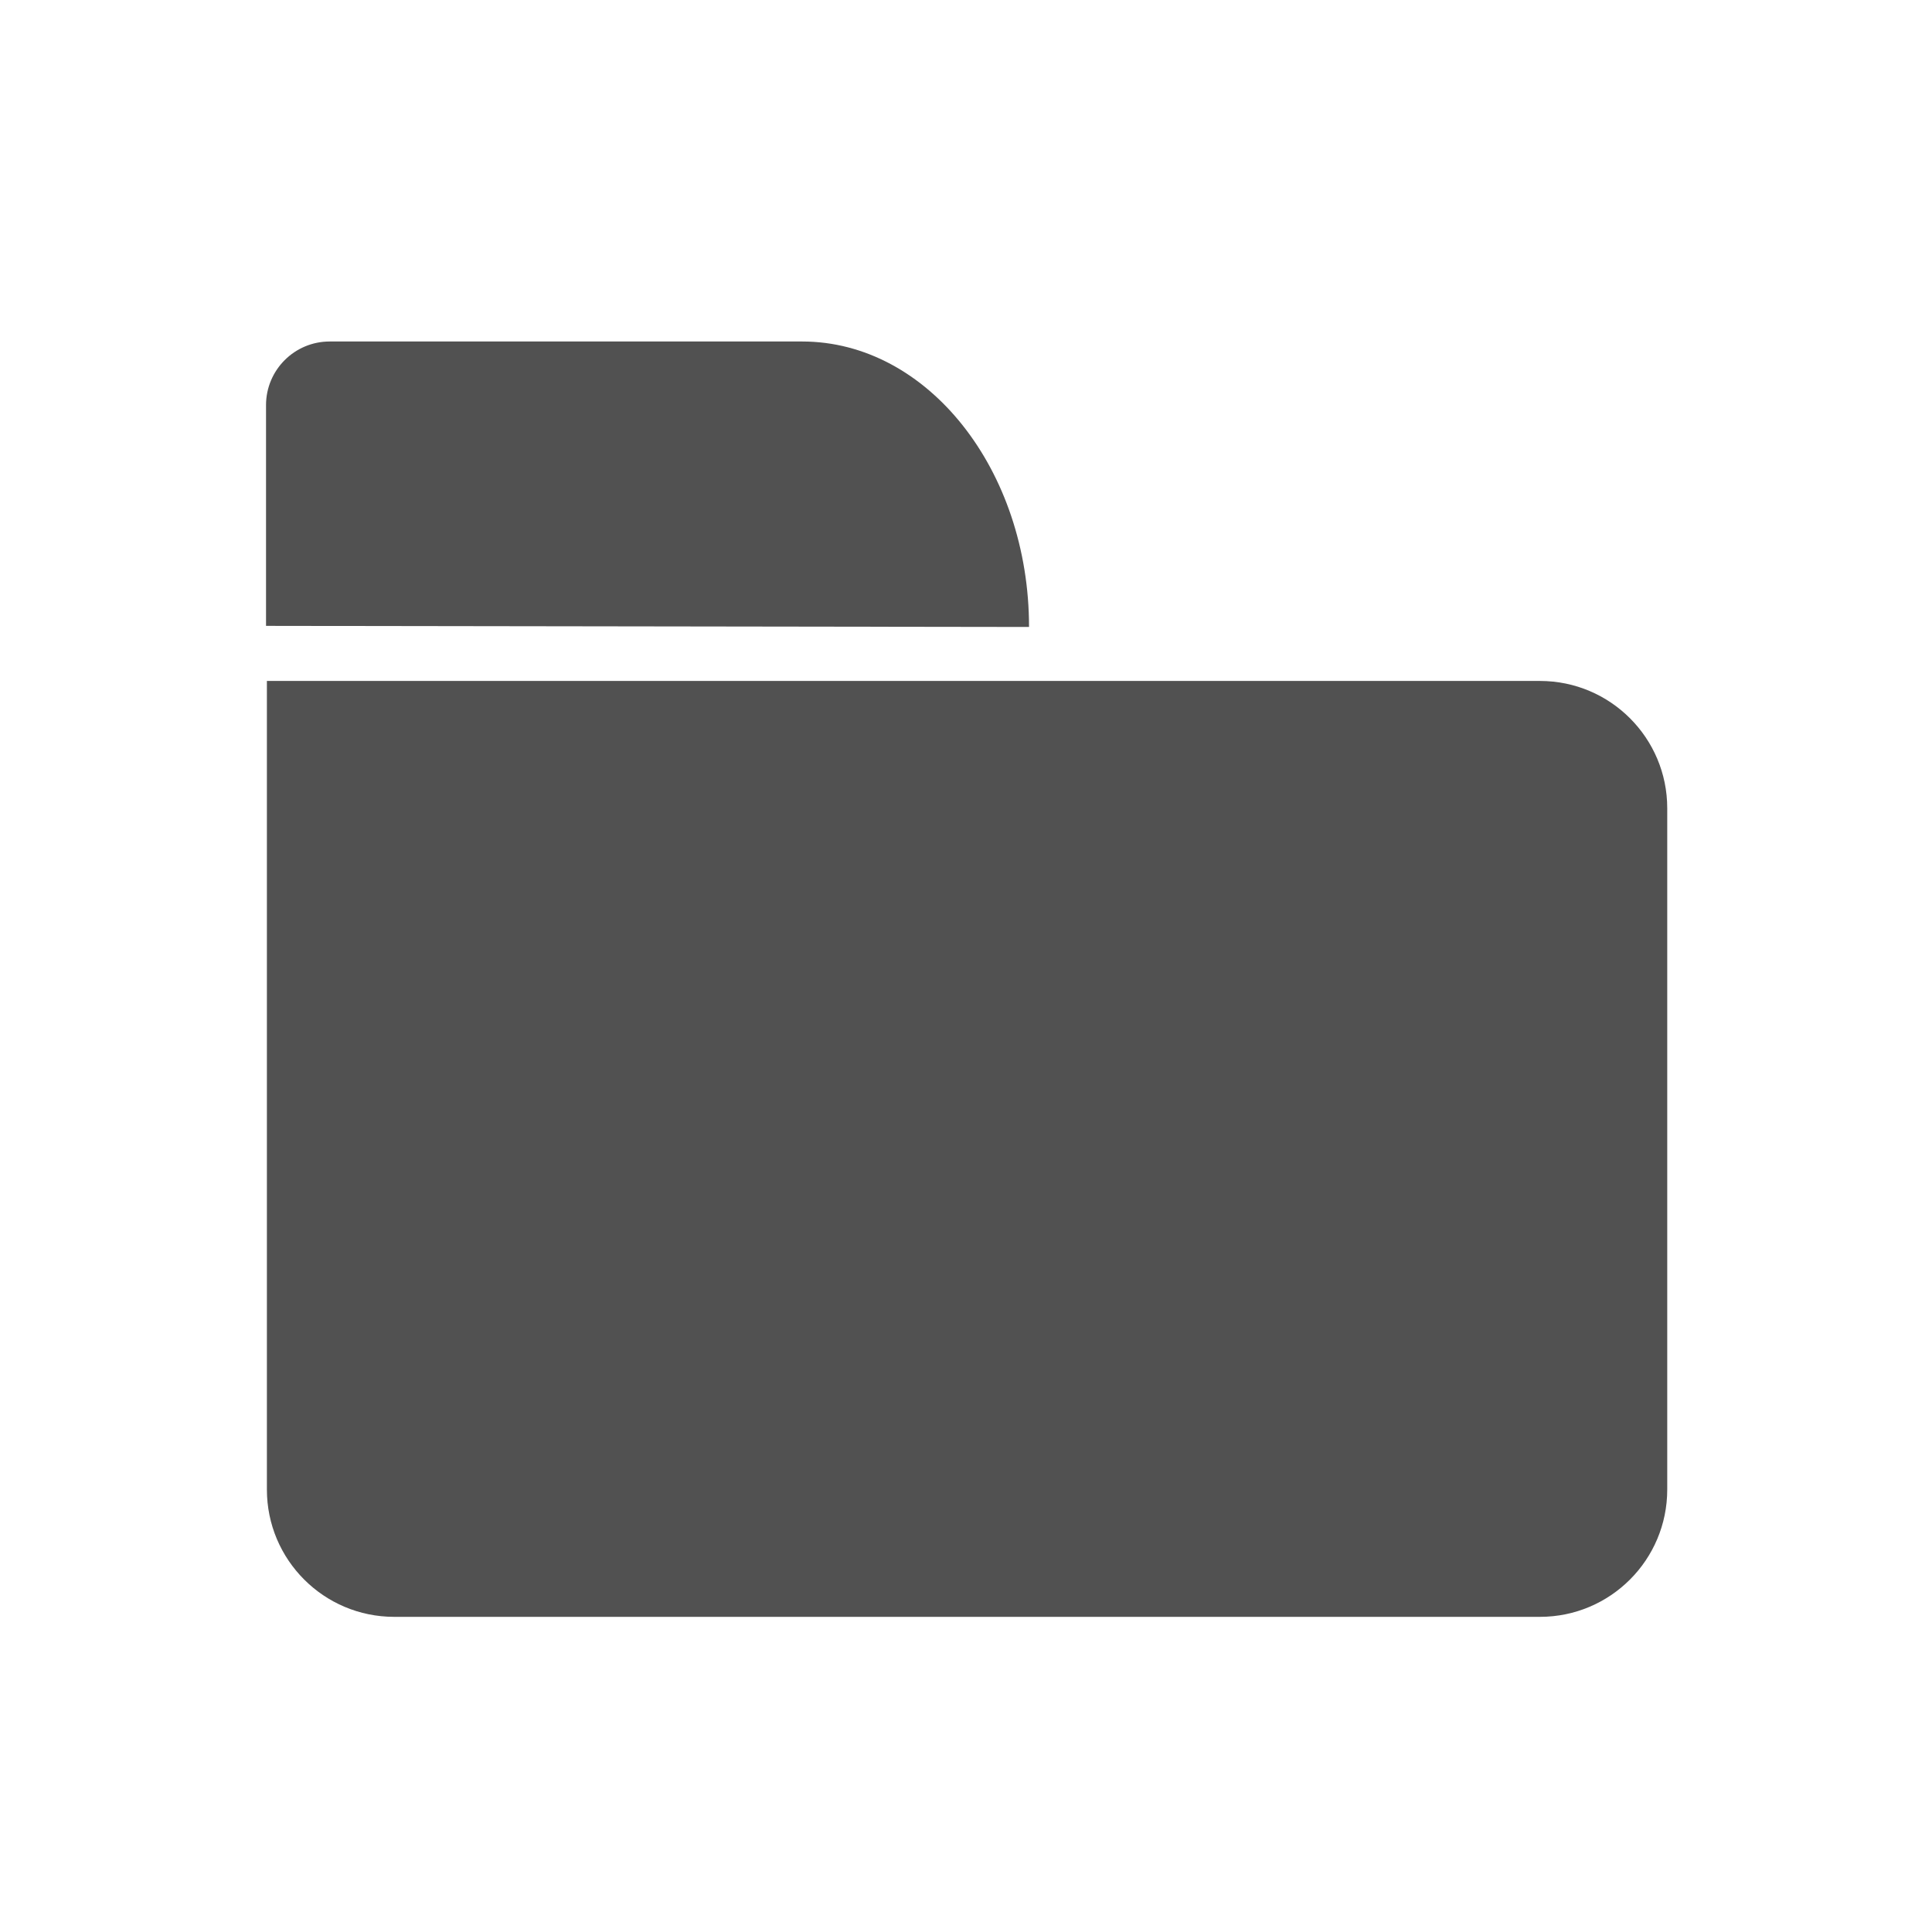
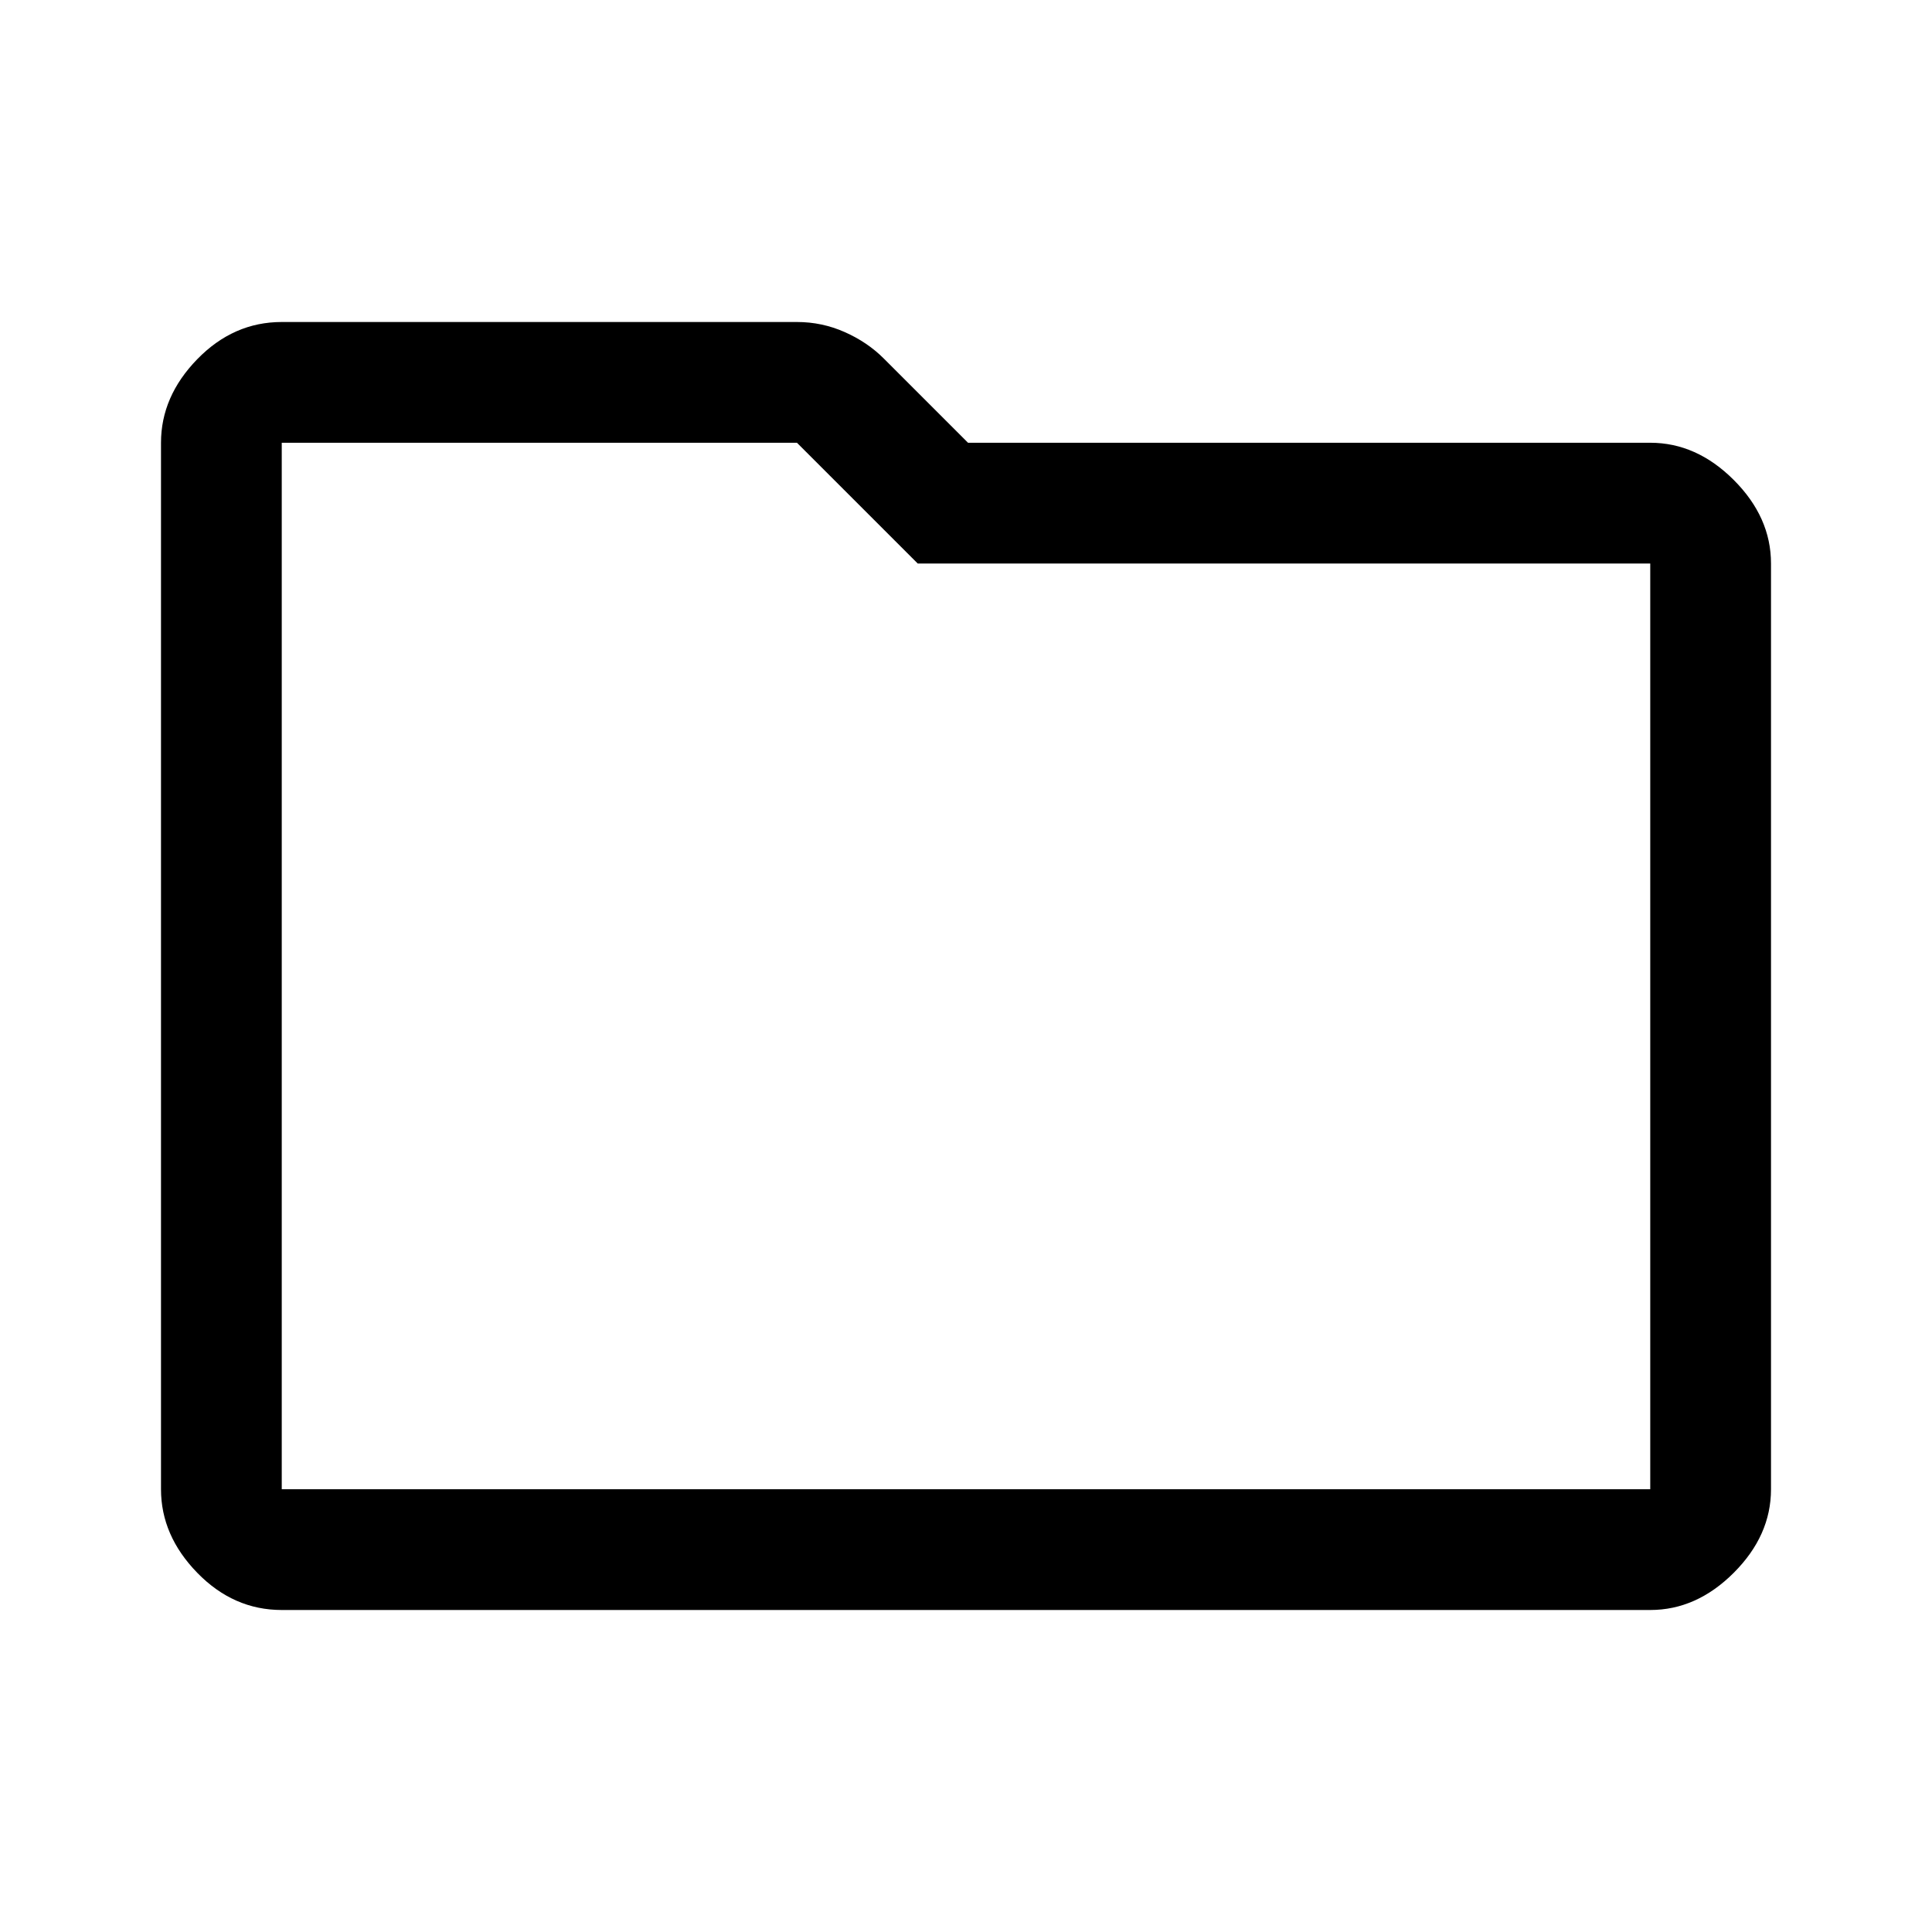
- <svg xmlns="http://www.w3.org/2000/svg" t="1690793521897" class="icon" viewBox="0 0 1024 1024" version="1.1" p-id="3778" width="200" height="200">
-   <path d="M883.67 789.498c0 37.259-30.202 67.463-67.462 67.463H208.925c-37.258 0-67.462-30.214-67.462-67.463V360.92h674.745c37.259 0 67.463 30.213 67.463 67.463v361.114z" fill="#515151" p-id="3779" />
-   <path d="M545.408 332.306c0-83.16-53.656-151.306-120.263-151.306H174.728C156.101 181 141 196.108 141 214.733v116.995" fill="#515151" p-id="3780" />
+ <svg xmlns="http://www.w3.org/2000/svg" height="48" viewBox="0 -960 960 960" width="48">
+   <path d="M140-160q-24 0-42-18.5T80-220v-520q0-23 18-41.5t42-18.5h256q12.444 0 23.722 5t19.366 13.088L481-740h339q23 0 41.5 18.5T880-680v460q0 23-18.5 41.5T820-160H140Zm0-60h680v-460H456l-60-60H140v520Zm0 0v-520 520Z" />
</svg>
